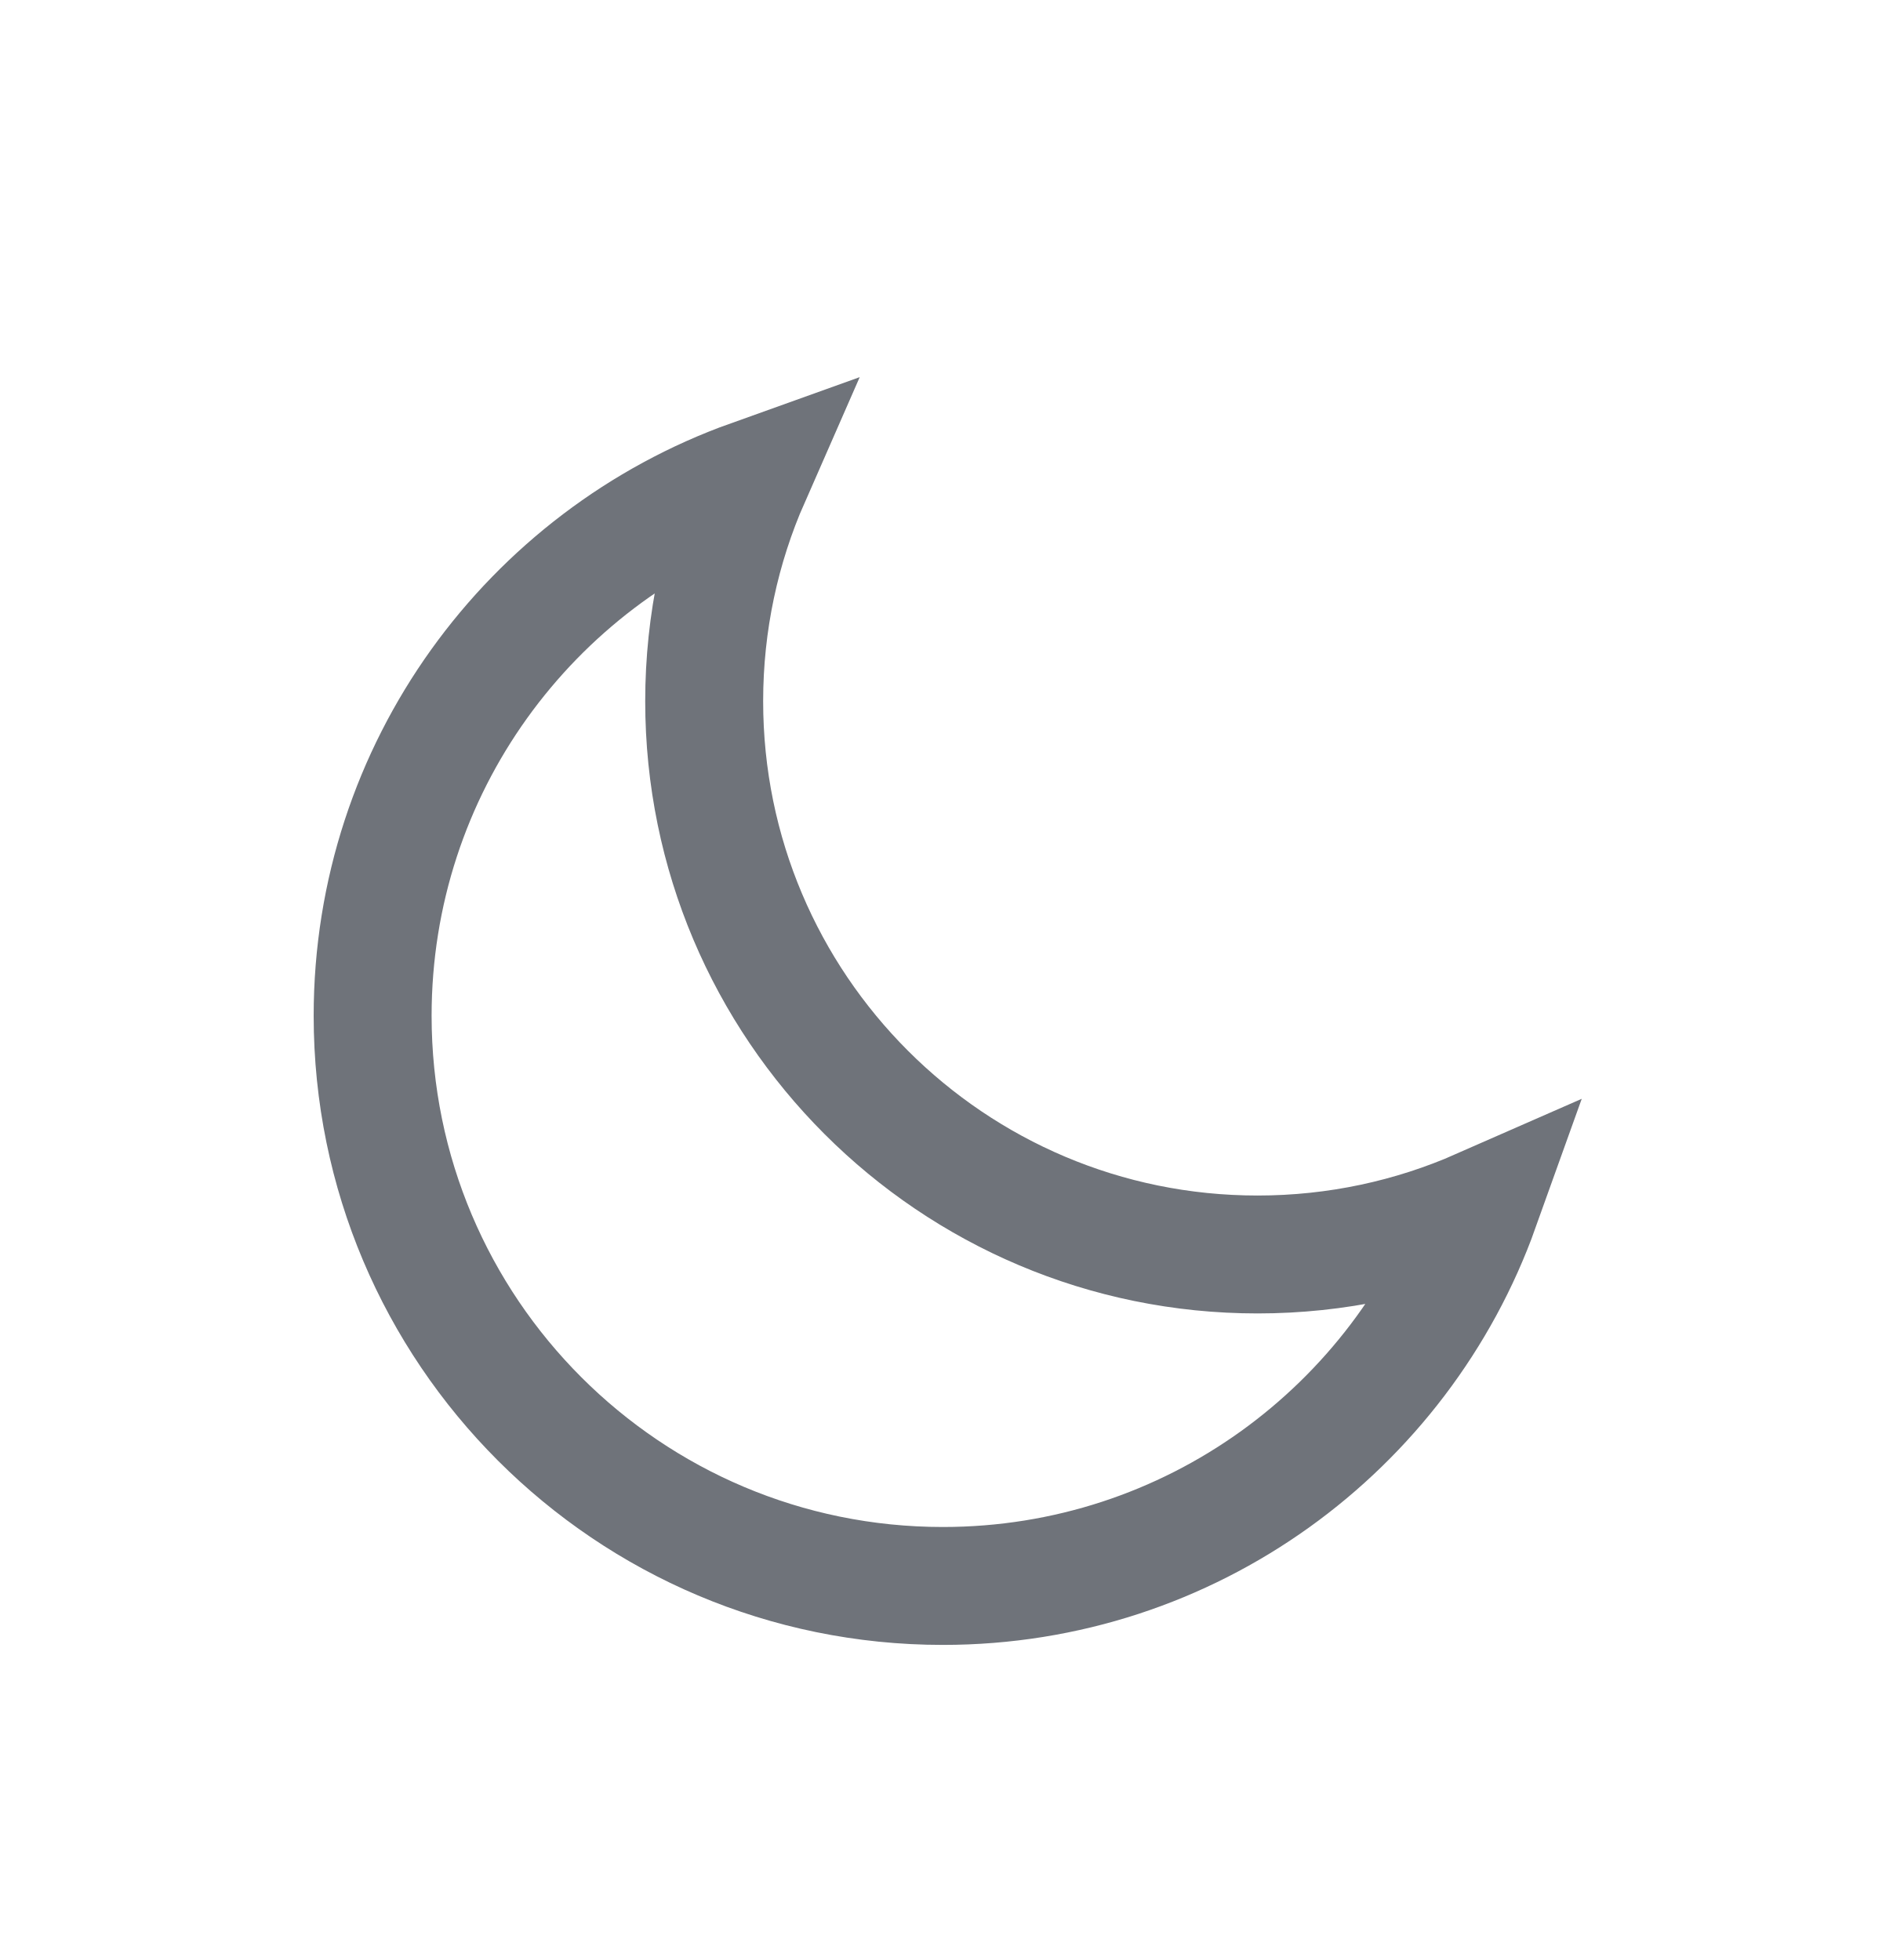
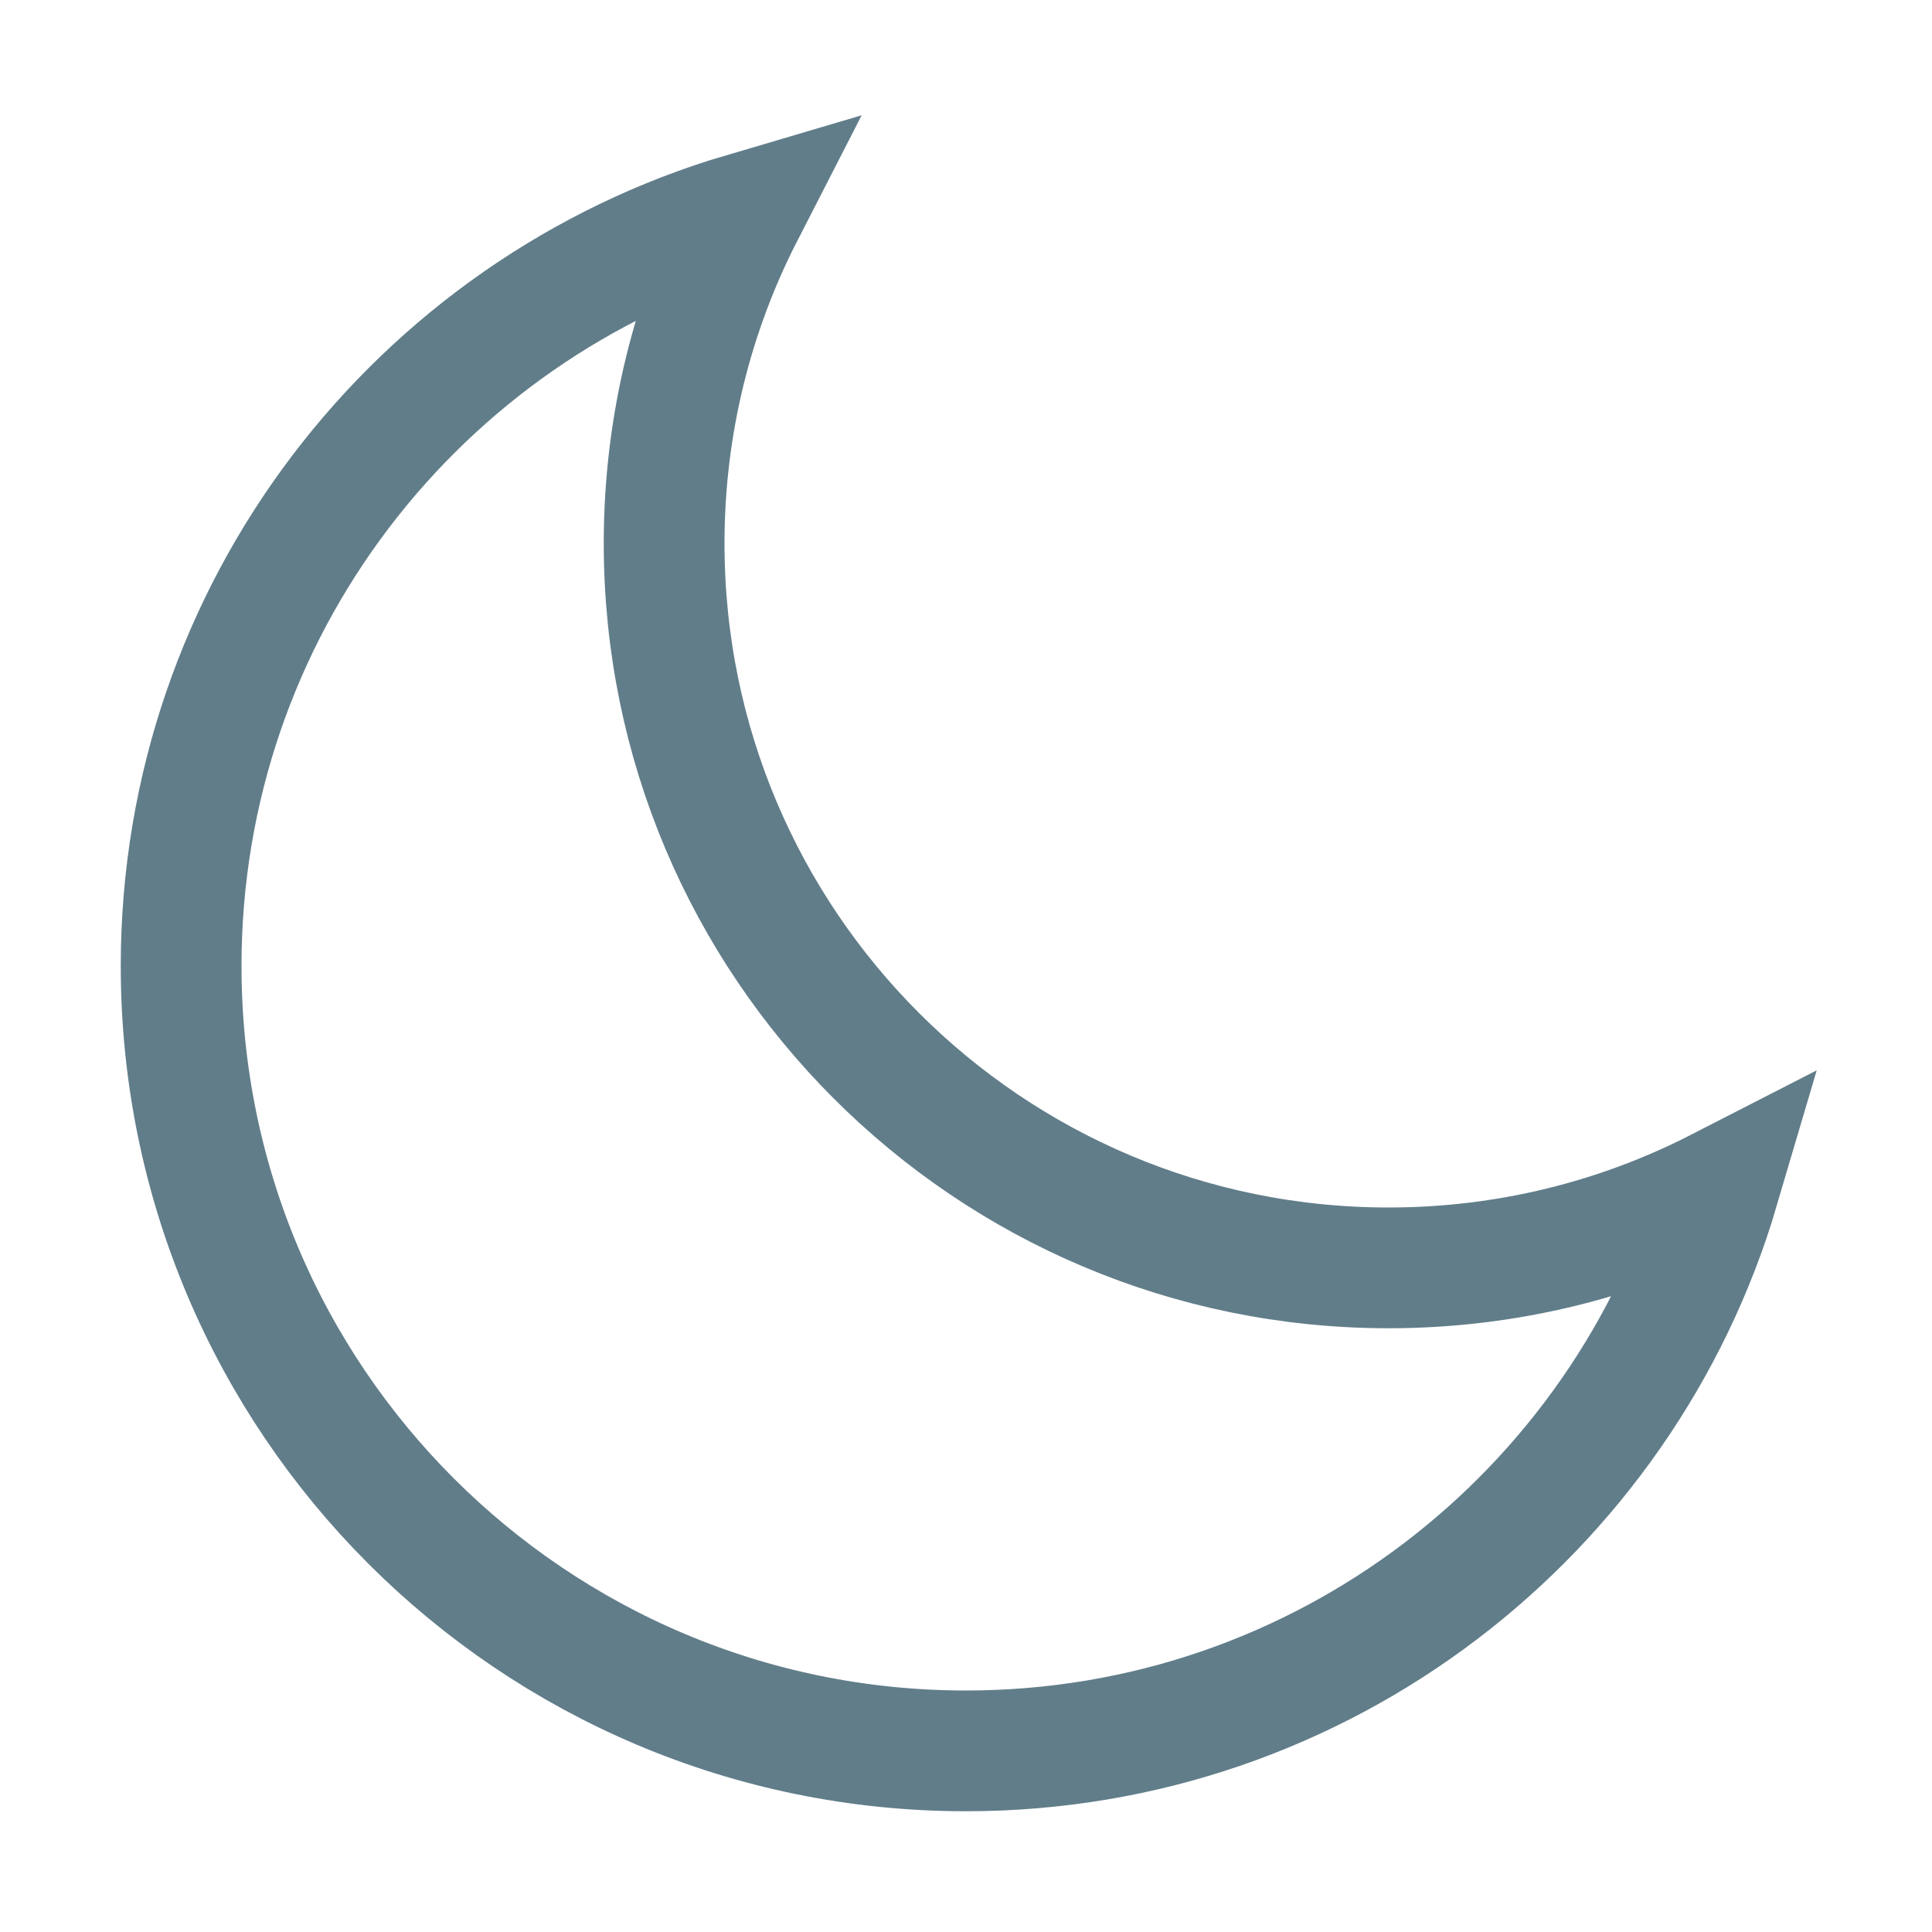
- <svg xmlns="http://www.w3.org/2000/svg" width="24" height="25" viewBox="0 0 24 25" fill="none">
-   <path d="M16.037 16.001C17.045 16.001 18.005 15.789 18.874 15.407C17.868 18.217 15.181 20.229 12.024 20.229C8.008 20.229 4.752 16.973 4.752 12.956C4.752 9.8 6.763 7.113 9.573 6.107C9.192 6.975 8.98 7.935 8.98 8.944C8.98 12.841 12.139 16.001 16.037 16.001Z" stroke="#6F737A" stroke-width="1.504" />
+ <svg xmlns="http://www.w3.org/2000/svg" width="16" height="16" viewBox="0 0 16 16" fill="none">
+   <path d="M11.5 10.5C12.485 10.5 13.415 10.262 14.236 9.841C13.442 12.534 10.95 14.5 8 14.5C4.41 14.5 1.5 11.59 1.5 8C1.5 5.05 3.466 2.558 6.159 1.764C5.738 2.585 5.5 3.515 5.5 4.5C5.5 7.814 8.186 10.5 11.5 10.5Z" stroke="#617D8A" />
</svg>
